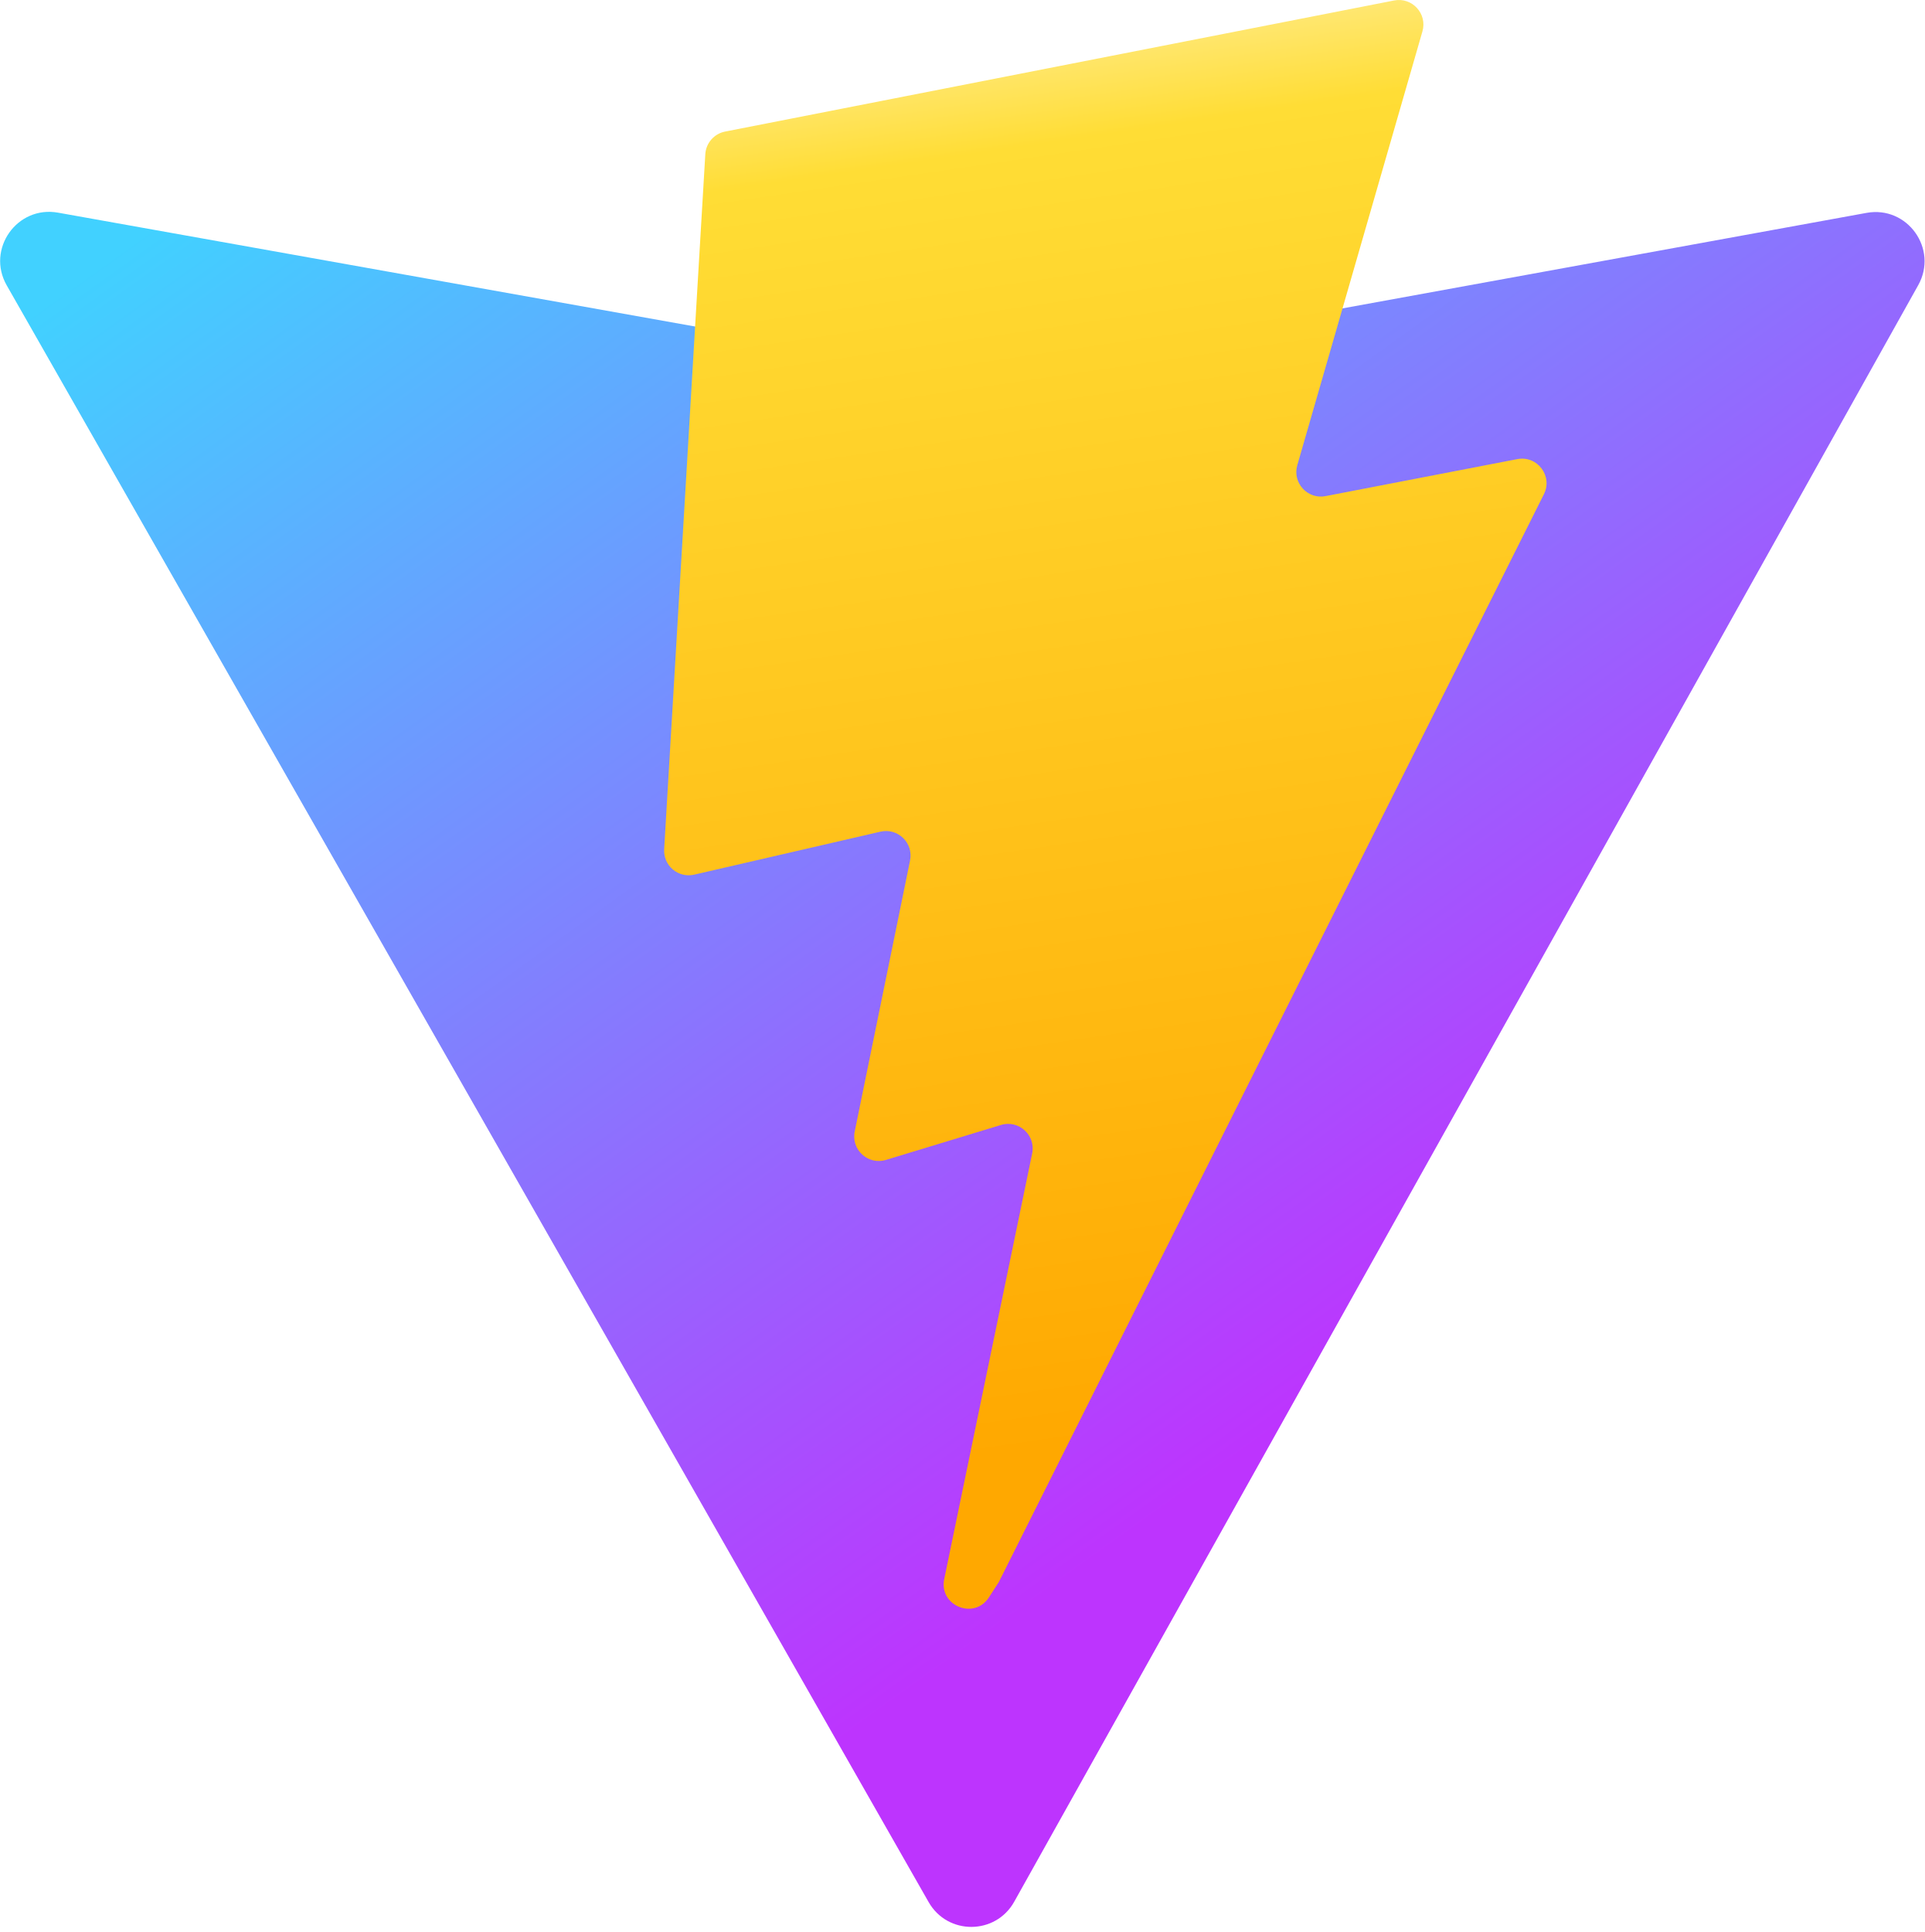
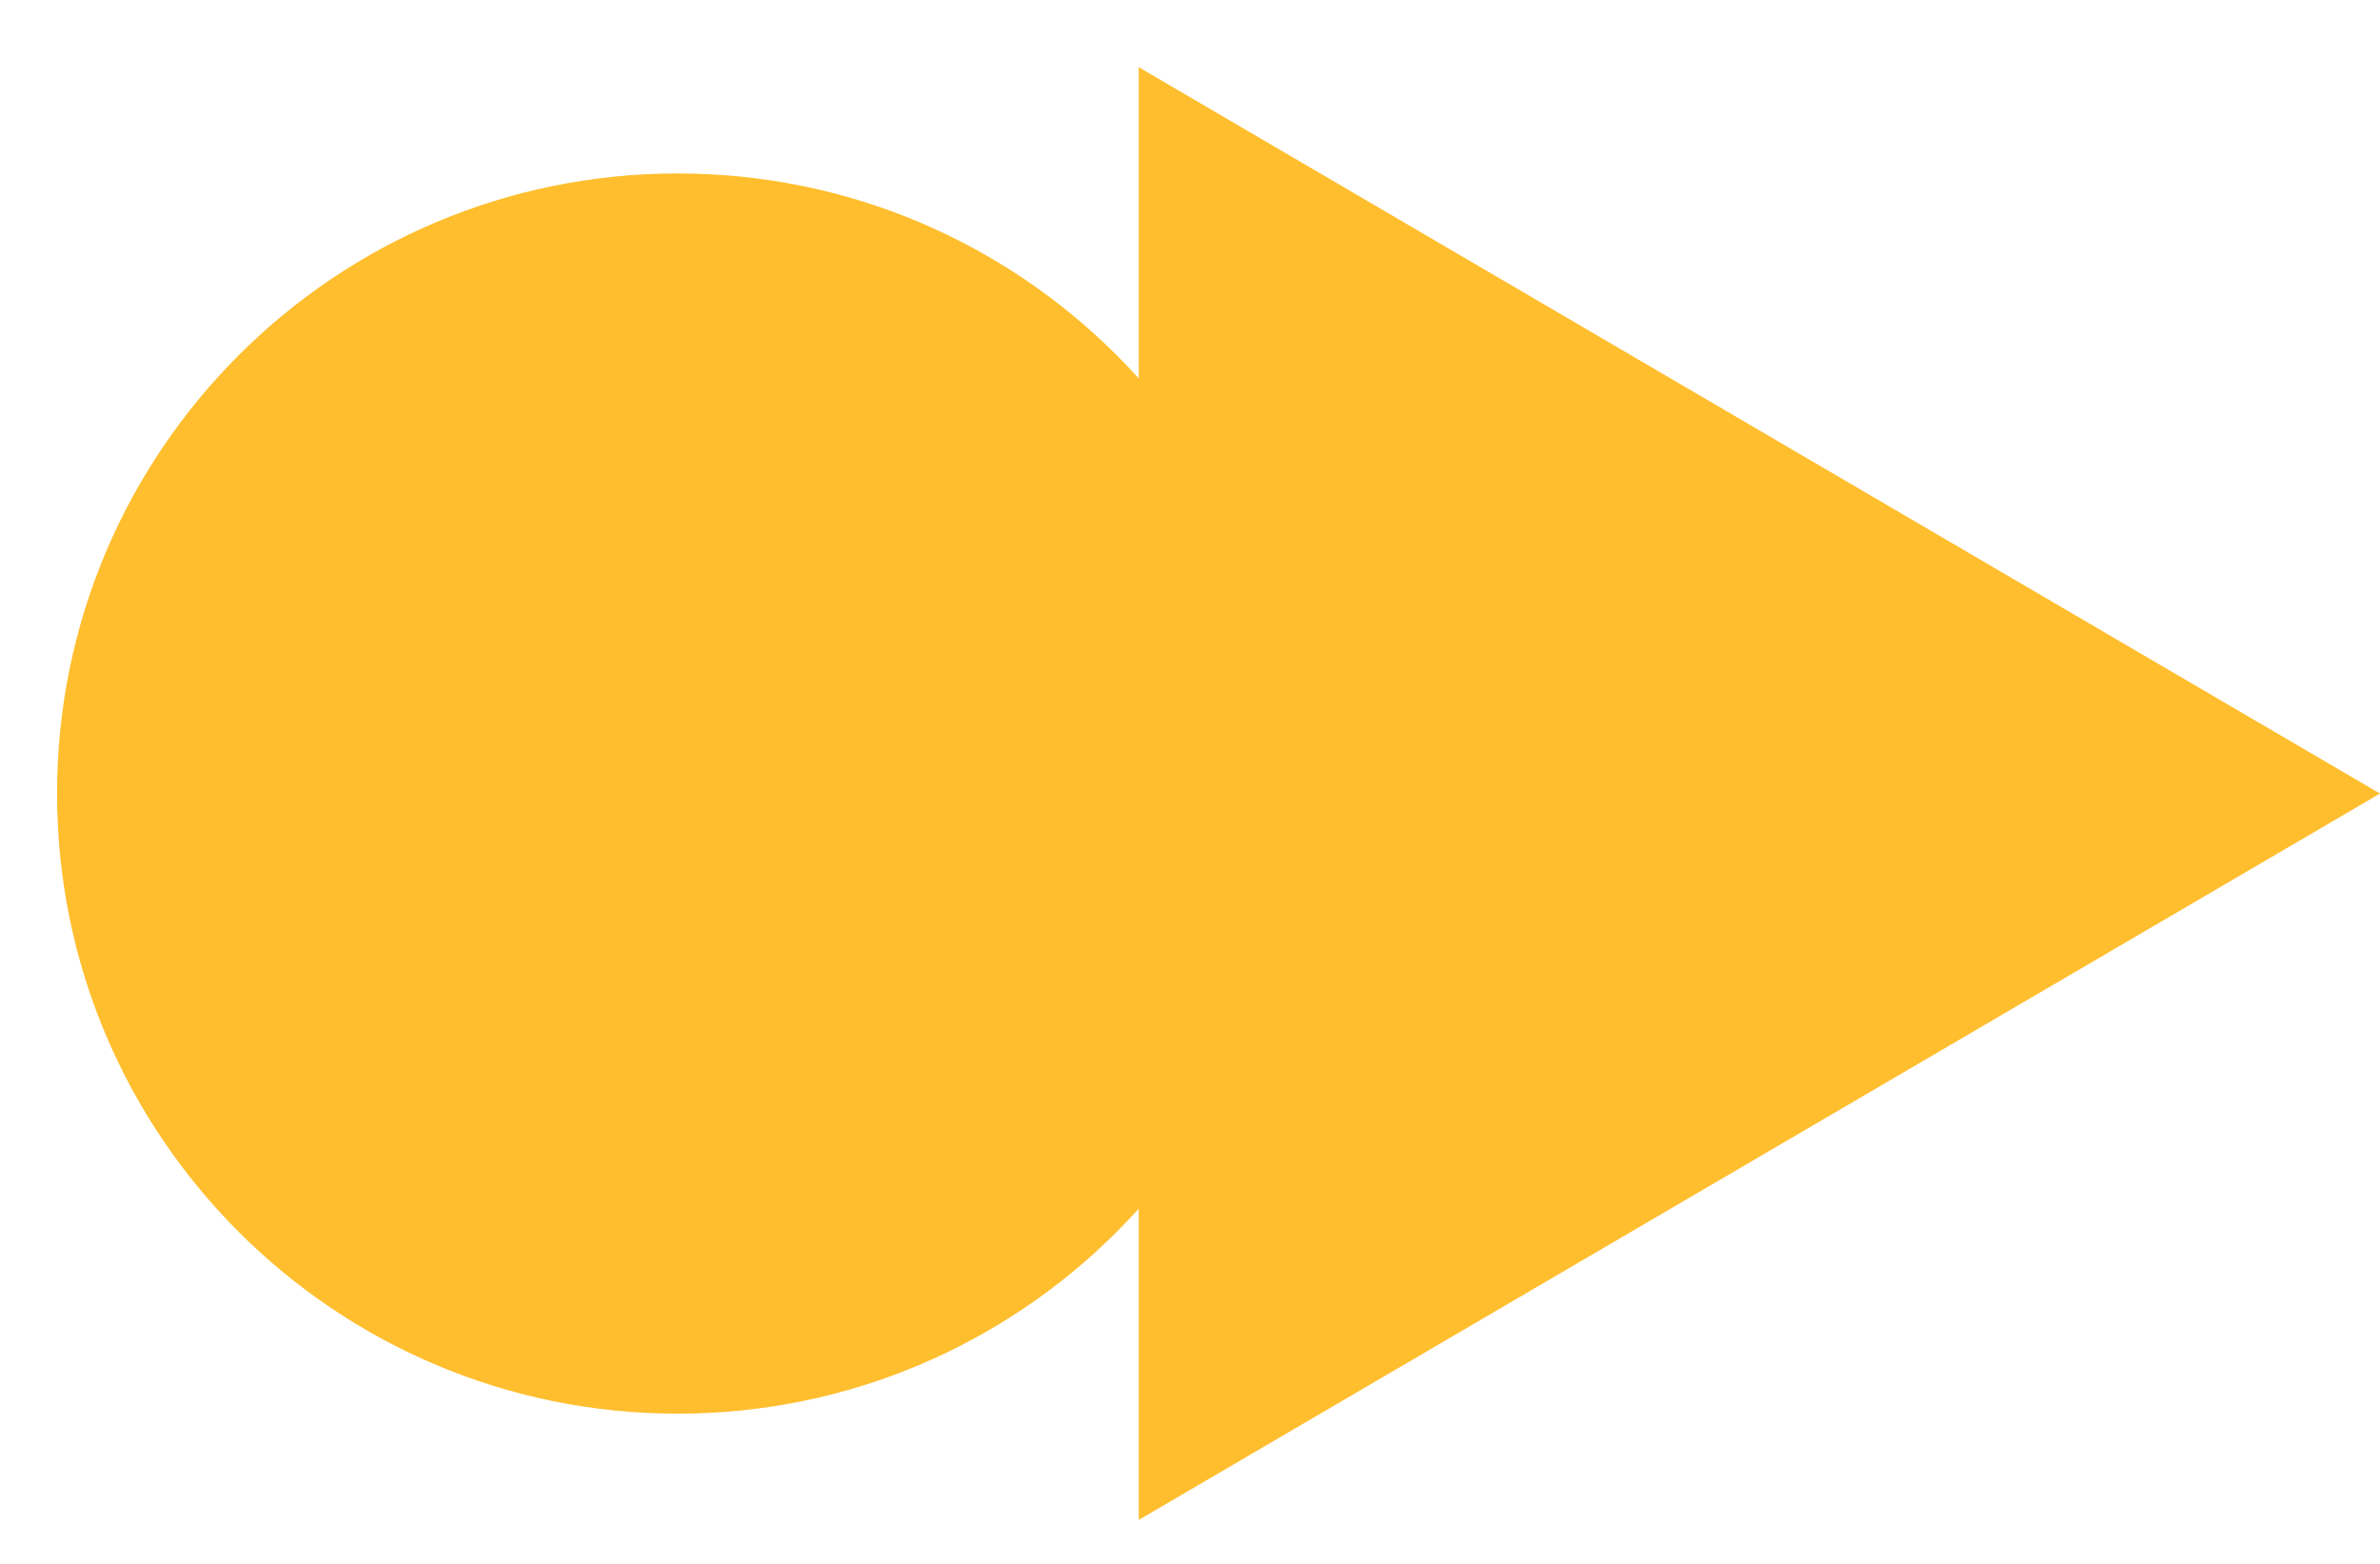
- <svg xmlns="http://www.w3.org/2000/svg" aria-hidden="true" role="img" class="iconify iconify--logos" width="31.88" height="32" preserveAspectRatio="xMidYMid meet" viewBox="0 0 256 257">
-   <defs>
-     <linearGradient id="IconifyId1813088fe1fbc01fb466" x1="-.828%" x2="57.636%" y1="7.652%" y2="78.411%">
-       <stop offset="0%" stop-color="#41D1FF" />
-       <stop offset="100%" stop-color="#BD34FE" />
-     </linearGradient>
-     <linearGradient id="IconifyId1813088fe1fbc01fb467" x1="43.376%" x2="50.316%" y1="2.242%" y2="89.03%">
-       <stop offset="0%" stop-color="#FFEA83" />
-       <stop offset="8.333%" stop-color="#FFDD35" />
-       <stop offset="100%" stop-color="#FFA800" />
-     </linearGradient>
-   </defs>
-   <path fill="url(#IconifyId1813088fe1fbc01fb466)" d="M255.153 37.938L134.897 252.976c-2.483 4.44-8.862 4.466-11.382.048L.875 37.958c-2.746-4.814 1.371-10.646 6.827-9.67l120.385 21.517a6.537 6.537 0 0 0 2.322-.004l117.867-21.483c5.438-.991 9.574 4.796 6.877 9.62Z" />
-   <path fill="url(#IconifyId1813088fe1fbc01fb467)" d="M185.432.063L96.44 17.501a3.268 3.268 0 0 0-2.634 3.014l-5.474 92.456a3.268 3.268 0 0 0 3.997 3.378l24.777-5.718c2.318-.535 4.413 1.507 3.936 3.838l-7.361 36.047c-.495 2.426 1.782 4.5 4.151 3.78l15.304-4.649c2.372-.72 4.652 1.36 4.15 3.788l-11.698 56.621c-.732 3.542 3.979 5.473 5.943 2.437l1.313-2.028l72.516-144.72c1.215-2.423-.88-5.186-3.54-4.672l-25.505 4.922c-2.396.462-4.435-1.77-3.759-4.114l16.646-57.705c.677-2.35-1.37-4.583-3.769-4.113Z" />
+ <svg xmlns="http://www.w3.org/2000/svg" width="100%" height="100%" viewBox="0 0 35 23" fill="none">
+   <path d="M19.093 11.671C19.093 16.708 15.007 20.791 9.966 20.791C4.926 20.791 0.839 16.708 0.839 11.671C0.839 6.634 4.926 2.551 9.966 2.551C15.007 2.551 19.093 6.634 19.093 11.671Z" fill="#ffbe2e" />
+   <path d="M16.746 22.354V0.988L35 11.671L16.746 22.354Z" fill="#FFBE2E" />
</svg>
